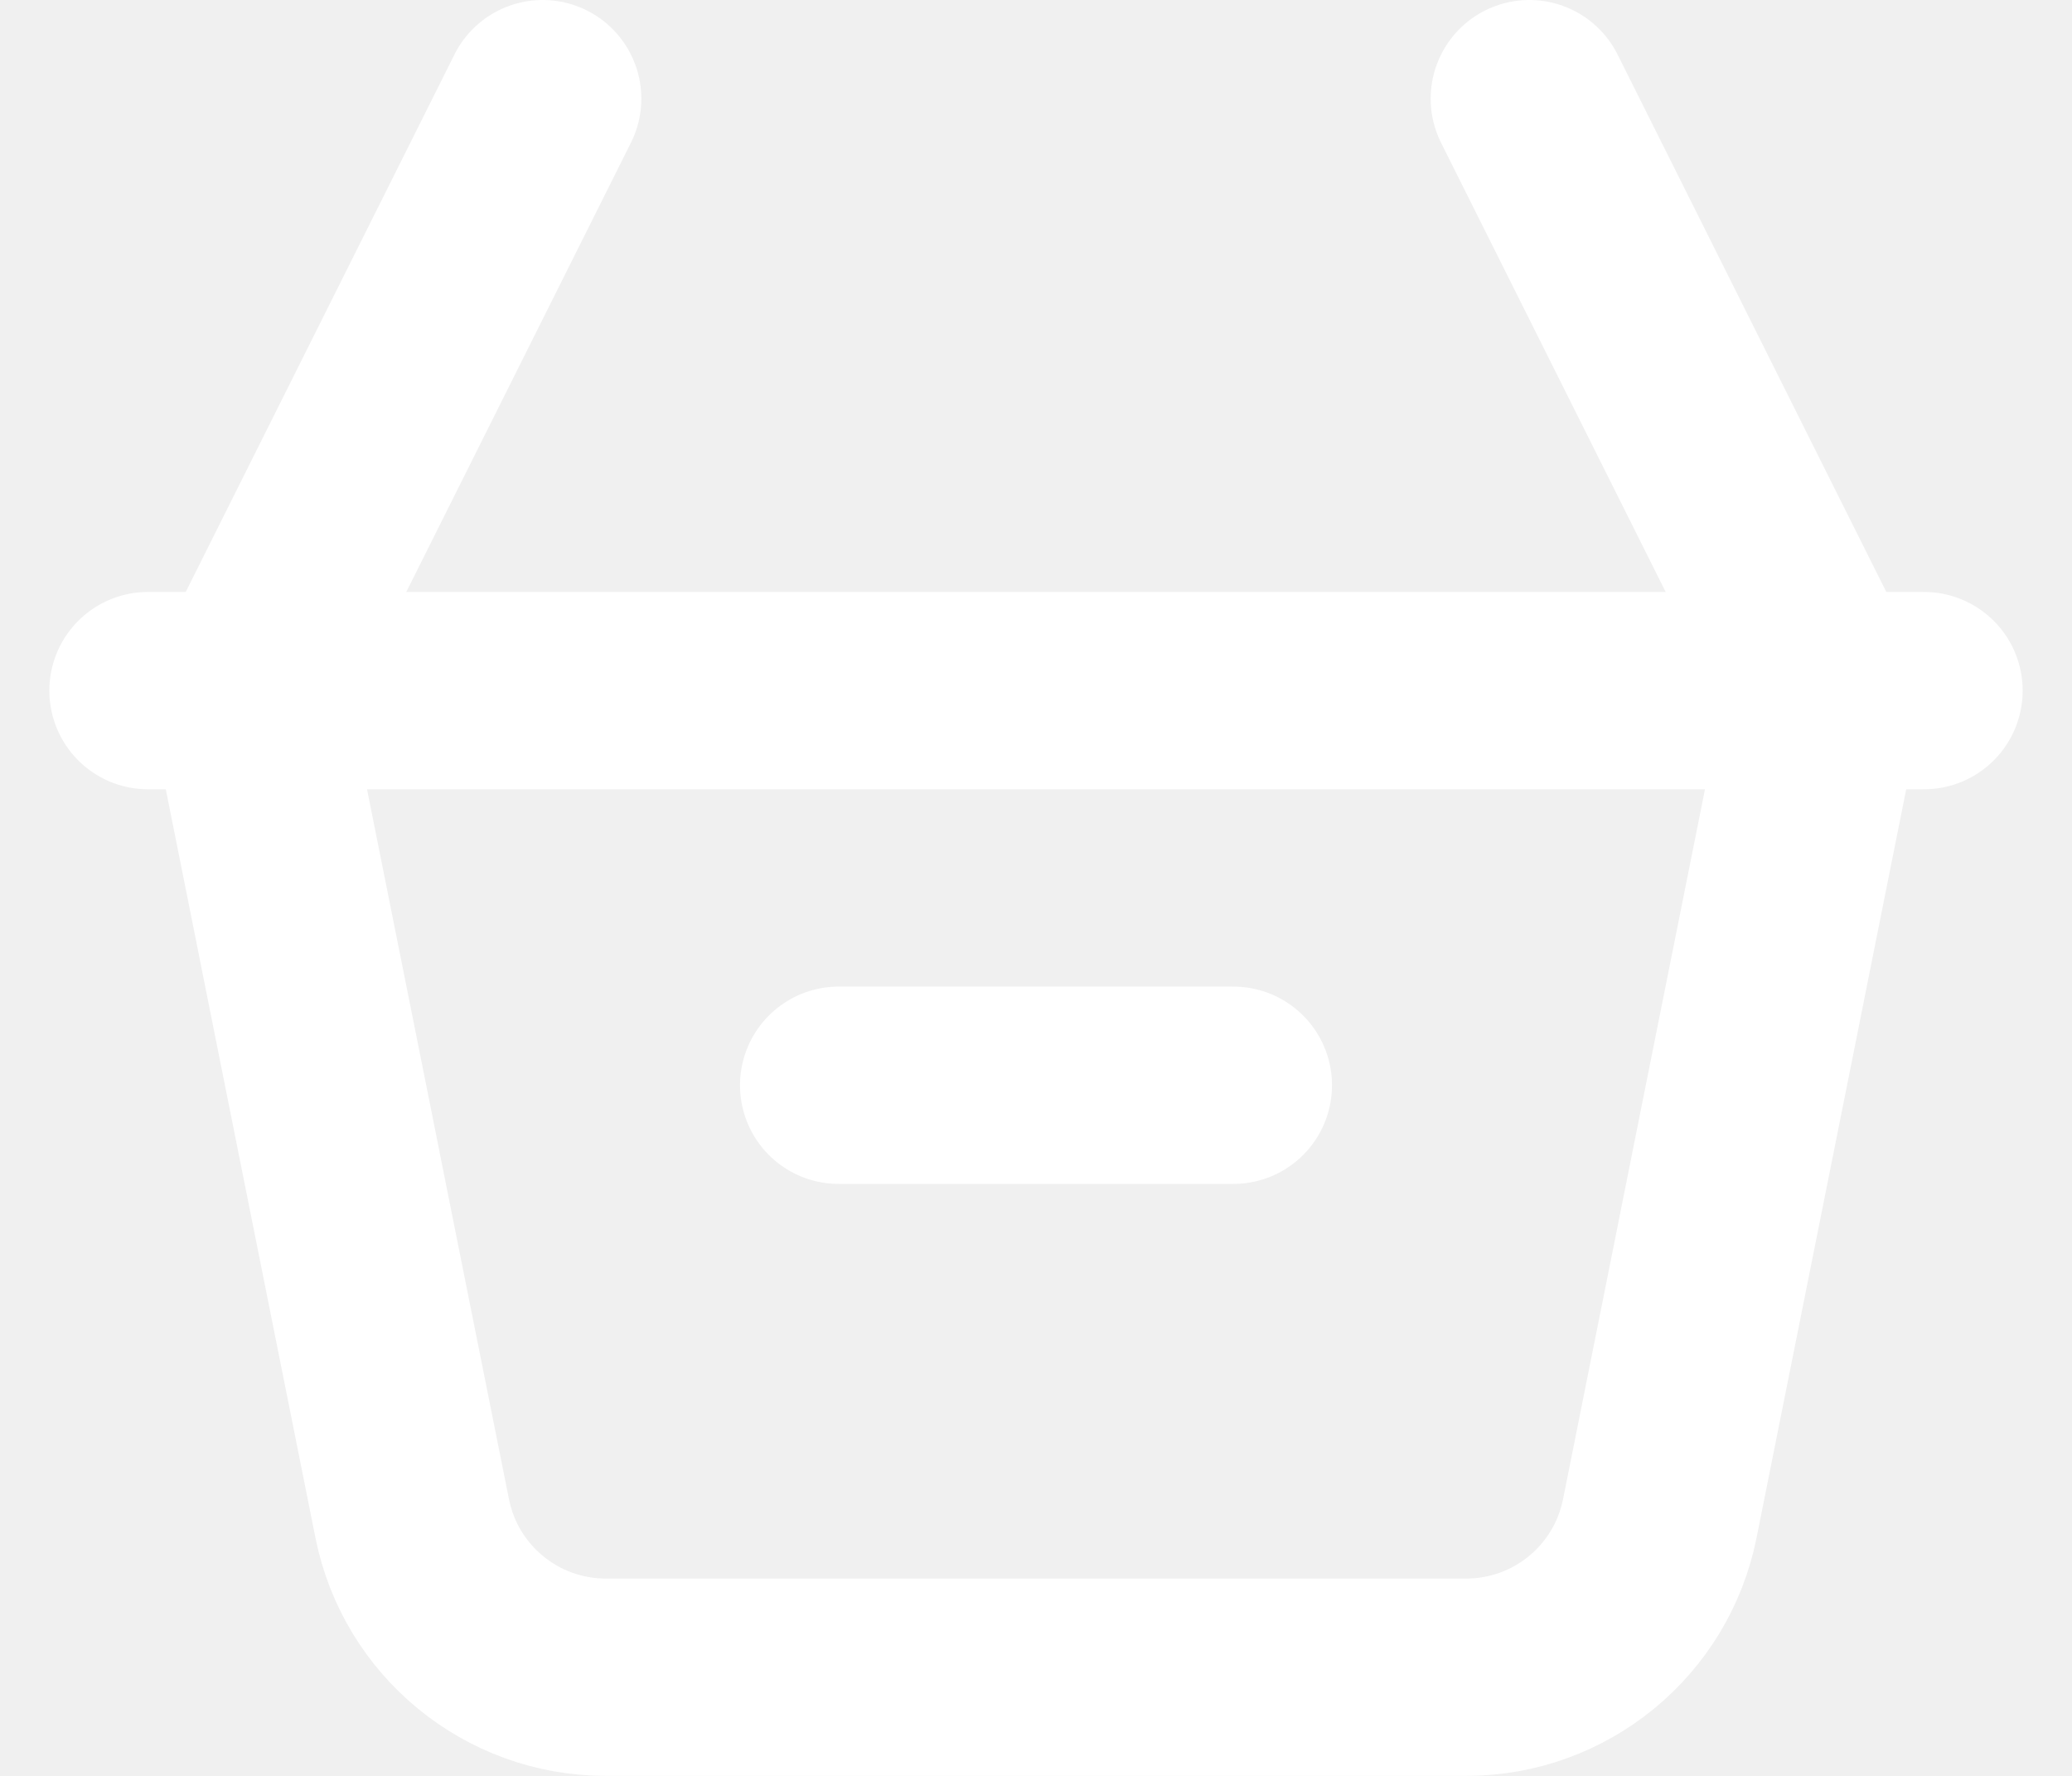
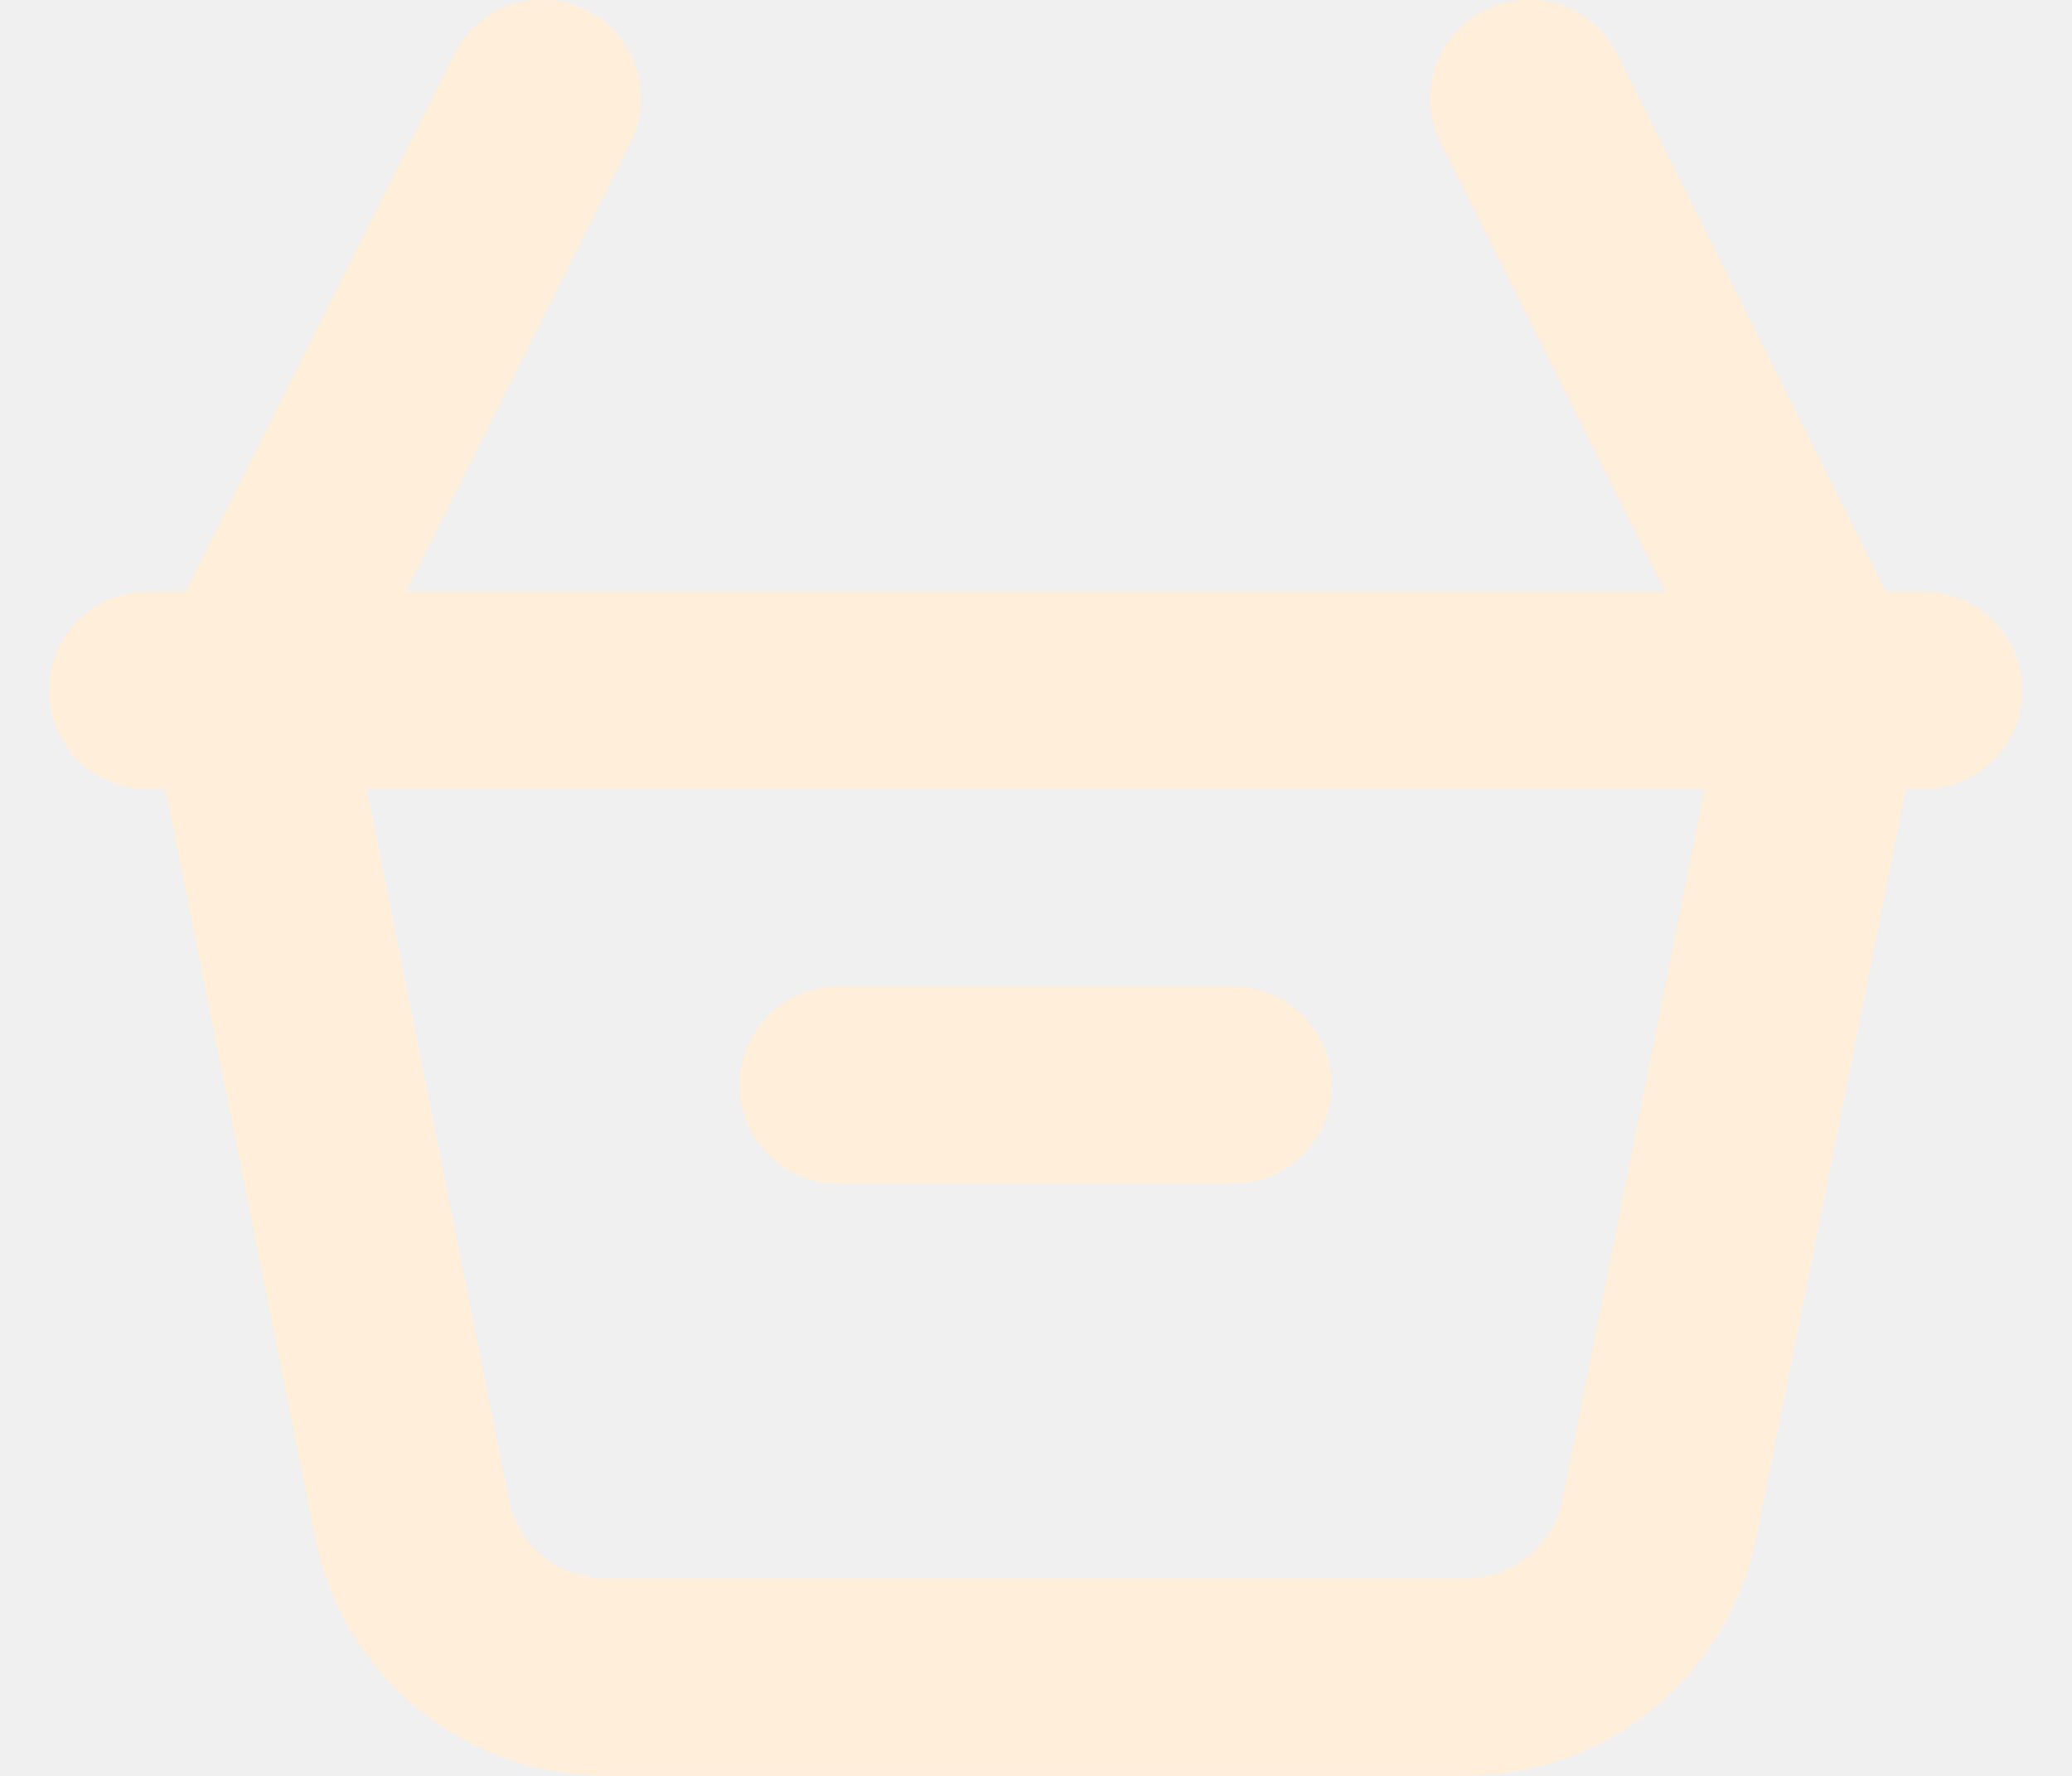
<svg xmlns="http://www.w3.org/2000/svg" width="21" height="18" viewBox="0 0 21 18" fill="none">
-   <path d="M1.5 7H19.5M2.5 7L5.5 1M15.5 1L18.5 7M8.5 11H12.5M2.524 7.12L4.178 15.392C4.365 16.327 5.186 17 6.14 17H14.86C15.814 17 16.635 16.327 16.822 15.392L18.476 7.12C18.488 7.058 18.441 7 18.378 7H2.622C2.559 7 2.512 7.058 2.524 7.12Z" stroke="white" stroke-width="2" stroke-linecap="round" />
+   <path d="M1.5 7H19.5M2.5 7L5.5 1M15.5 1L18.5 7M8.5 11H12.5M2.524 7.12L4.178 15.392C4.365 16.327 5.186 17 6.14 17H14.86C15.814 17 16.635 16.327 16.822 15.392L18.476 7.12C18.488 7.058 18.441 7 18.378 7H2.622C2.559 7 2.512 7.058 2.524 7.12Z" stroke="#FFEEDA" stroke-width="2" stroke-linecap="round" />
</svg>
